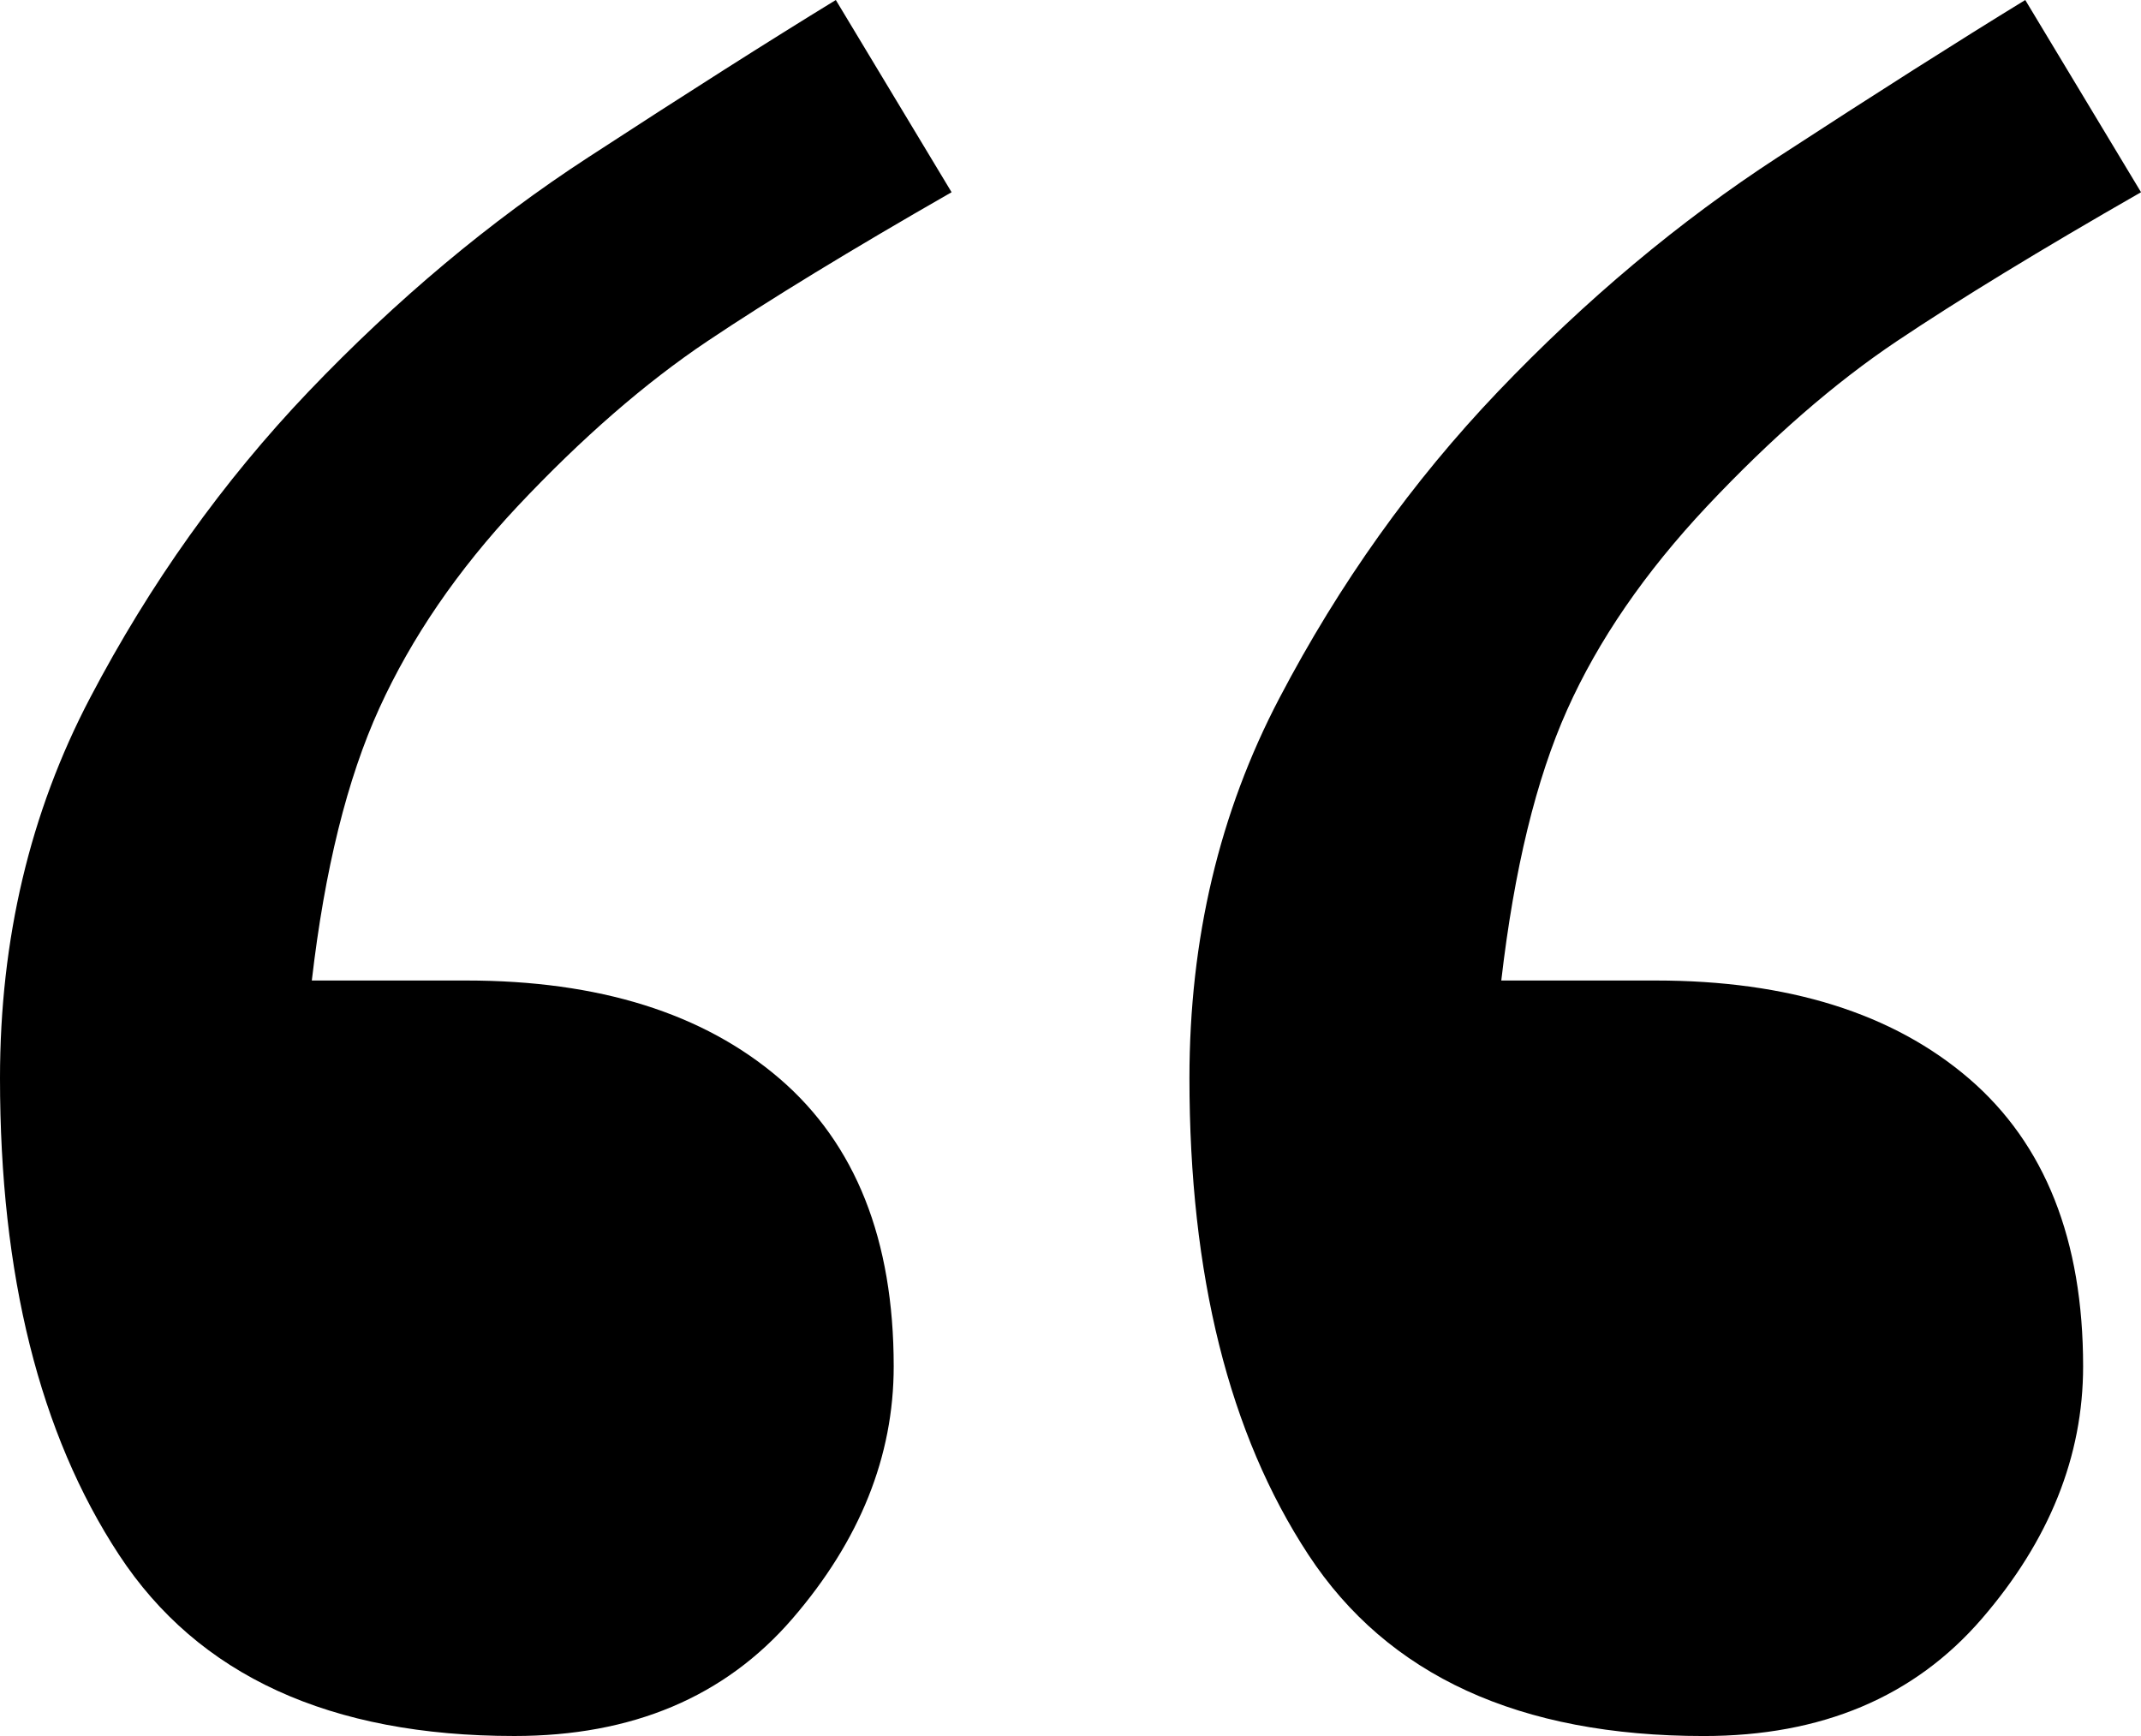
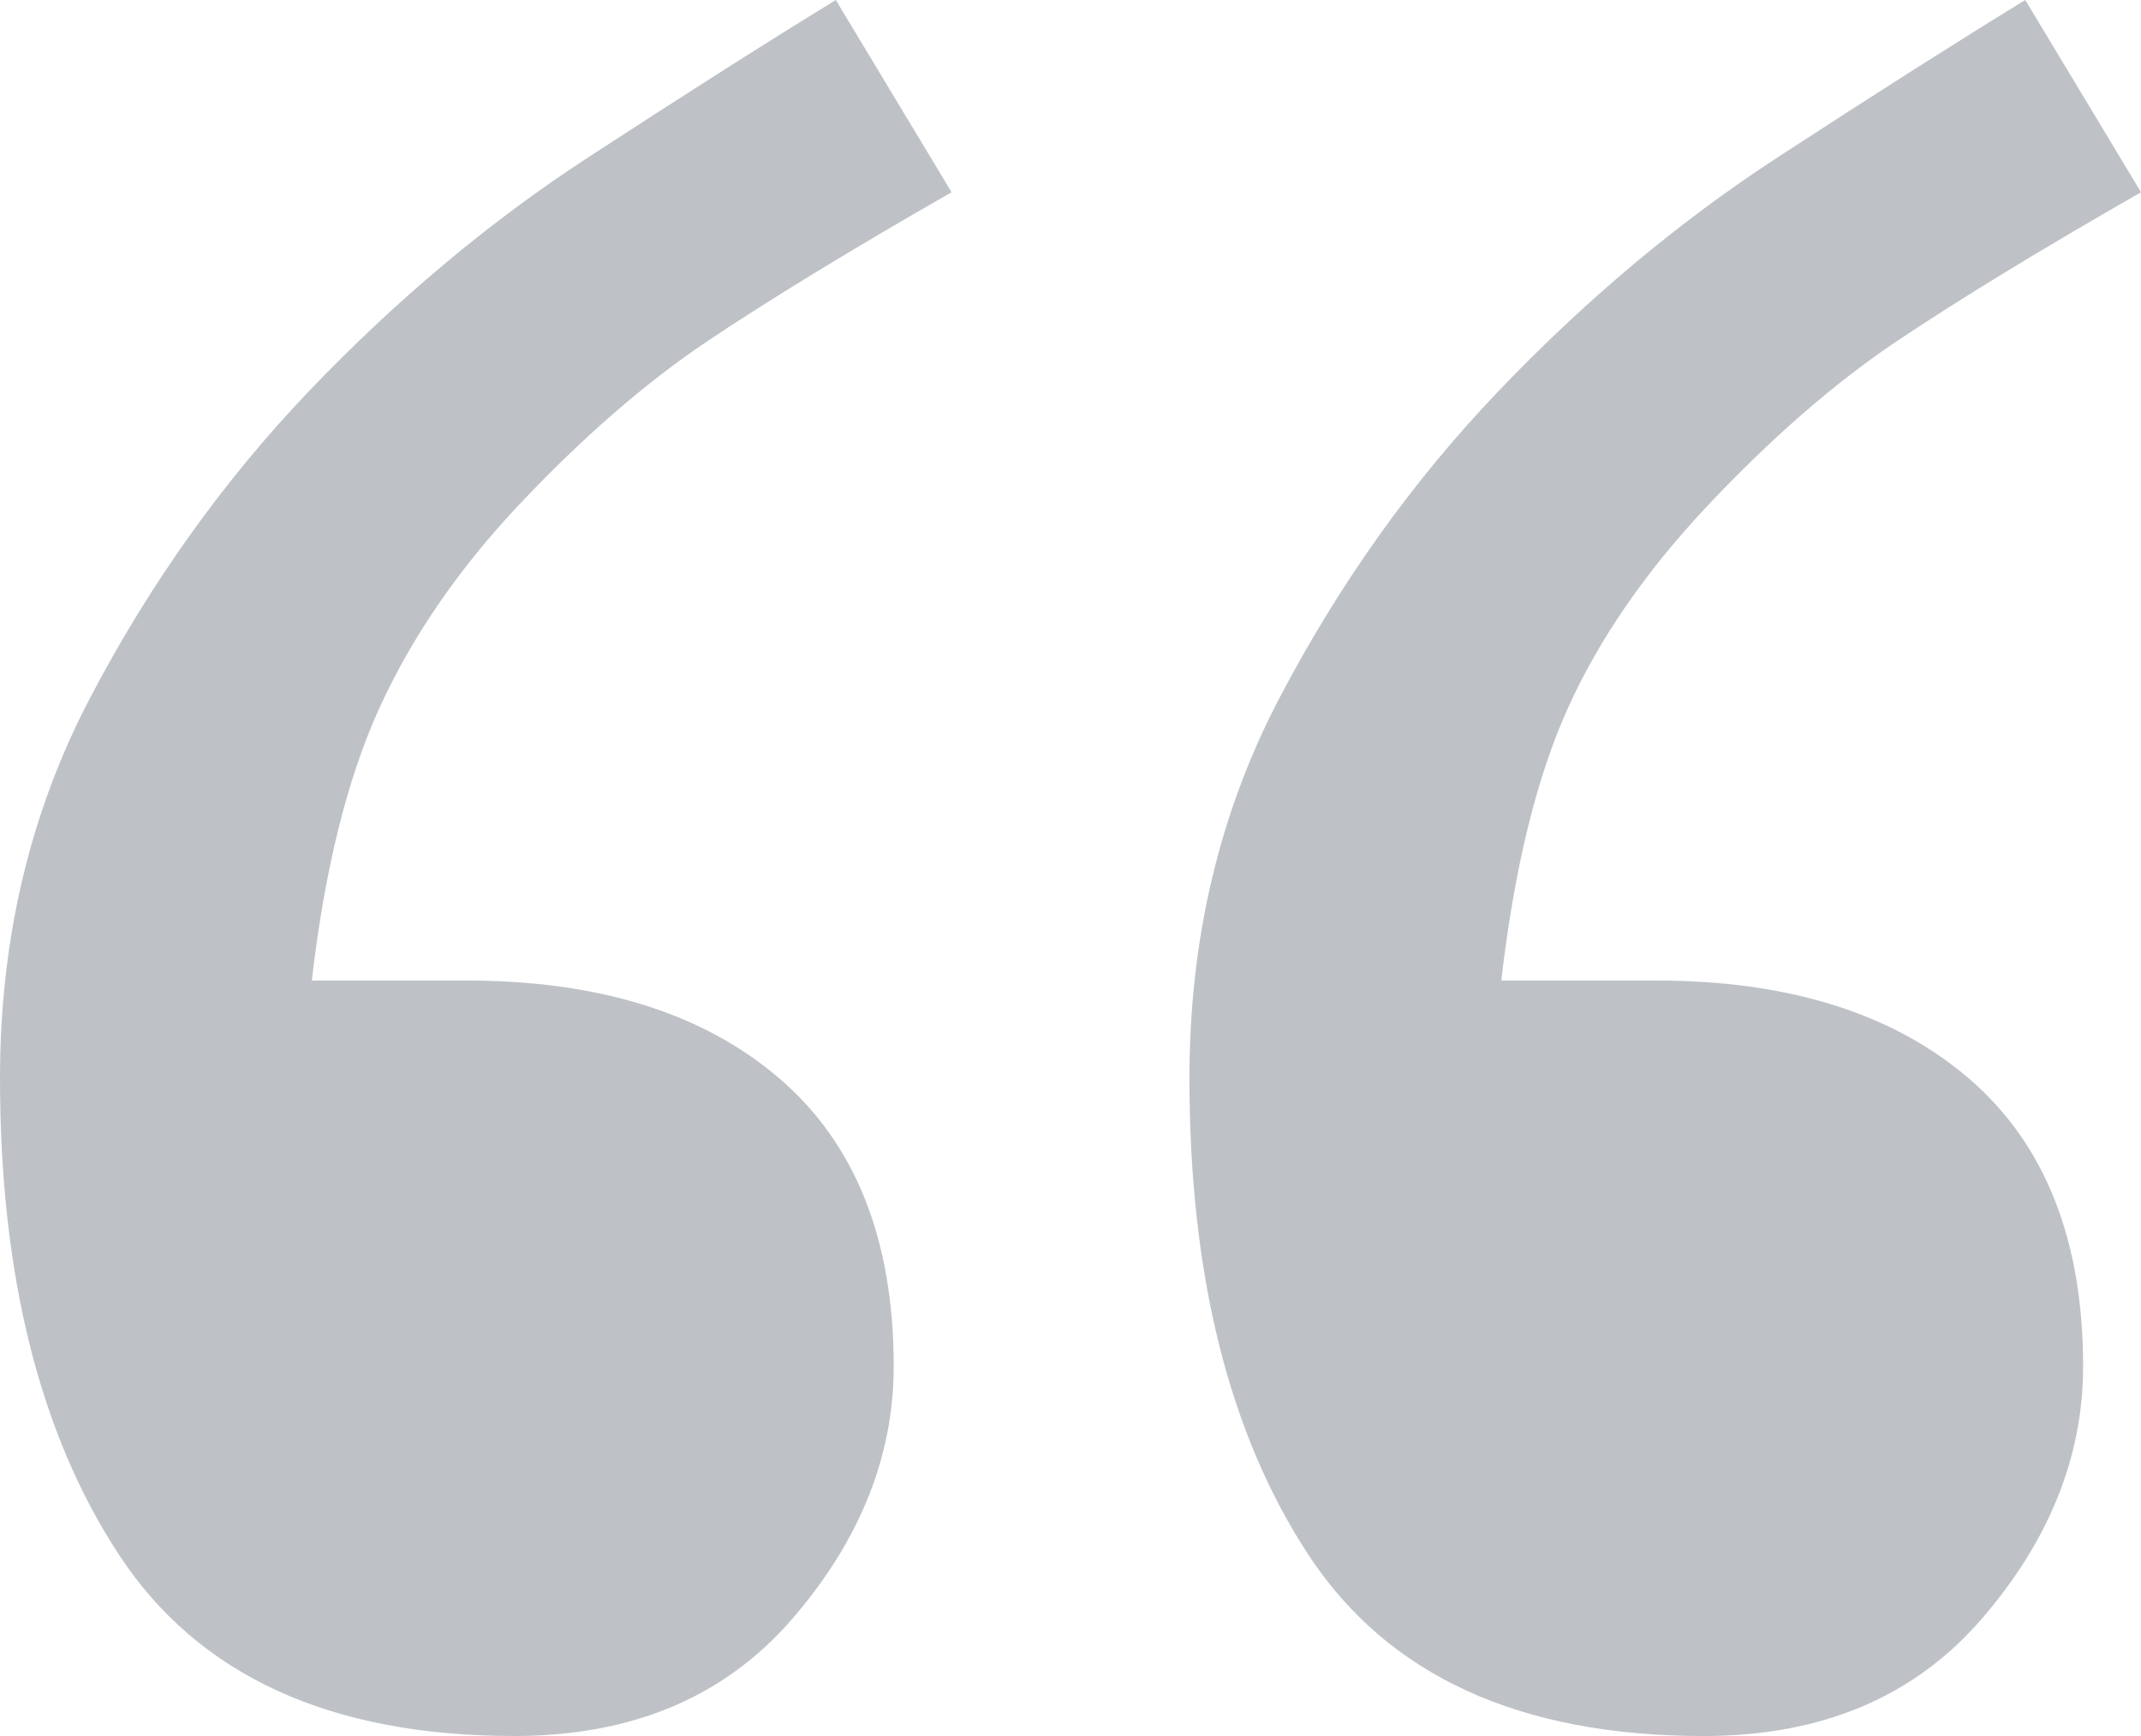
<svg xmlns="http://www.w3.org/2000/svg" version="1.0" id="Layer_1" x="0px" y="0px" width="78.673px" height="63.788px" viewBox="0 0 78.673 63.788" enable-background="new 0 0 78.673 63.788" xml:space="preserve">
-   <g>
-     <path d="M72.354,39.632c-2.797-2.401-6.636-3.604-11.518-3.604h-5.67c0.473-4.081,1.278-7.397,2.421-9.948   c1.141-2.551,2.854-5.044,5.139-7.477c2.363-2.51,4.685-4.531,6.97-6.063c2.283-1.53,5.274-3.356,8.978-5.477L74.42,0   c-2.441,1.495-5.474,3.42-9.096,5.779c-3.623,2.359-7.048,5.228-10.276,8.607c-3.151,3.302-5.83,7.056-8.033,11.261   c-2.206,4.204-3.308,8.861-3.308,13.97c0,7.232,1.456,13.07,4.371,17.511c2.913,4.44,7.755,6.661,14.529,6.661   c4.33,0,7.737-1.436,10.218-4.311s3.721-5.967,3.721-9.273C76.546,45.559,75.147,42.034,72.354,39.632z" />
-     <path d="M19.019,18.603c2.362-2.51,4.685-4.531,6.97-6.063c2.283-1.53,5.274-3.356,8.978-5.477L30.713,0   c-2.441,1.495-5.475,3.42-9.095,5.779c-3.624,2.359-7.05,5.228-10.278,8.607c-3.149,3.302-5.828,7.056-8.032,11.261   C1.103,29.851,0,34.508,0,39.616c0,7.232,1.457,13.07,4.371,17.511c2.912,4.44,7.756,6.661,14.529,6.661   c4.33,0,7.737-1.436,10.218-4.311c2.481-2.875,3.722-5.967,3.722-9.273c0-4.646-1.399-8.17-4.194-10.572   c-2.796-2.401-6.635-3.604-11.517-3.604h-5.671c0.473-4.081,1.3-7.416,2.481-10.007C15.12,23.432,16.812,20.958,19.019,18.603z" />
+   <defs id="defs11" />
+   <g id="g3" style="fill:#bec2c6;fill-opacity:1">
+     <path d="M72.354,39.632c-2.797-2.401-6.636-3.604-11.518-3.604h-5.67c0.473-4.081,1.278-7.397,2.421-9.948   c1.141-2.551,2.854-5.044,5.139-7.477c2.363-2.51,4.685-4.531,6.97-6.063c2.283-1.53,5.274-3.356,8.978-5.477L74.42,0   c-2.441,1.495-5.474,3.42-9.096,5.779c-3.623,2.359-7.048,5.228-10.276,8.607c-3.151,3.302-5.83,7.056-8.033,11.261   c-2.206,4.204-3.308,8.861-3.308,13.97c0,7.232,1.456,13.07,4.371,17.511c2.913,4.44,7.755,6.661,14.529,6.661   c4.33,0,7.737-1.436,10.218-4.311s3.721-5.967,3.721-9.273C76.546,45.559,75.147,42.034,72.354,39.632z" id="path5" style="fill:#bec2c6;fill-opacity:1" />
+     <path d="M19.019,18.603c2.362-2.51,4.685-4.531,6.97-6.063c2.283-1.53,5.274-3.356,8.978-5.477L30.713,0   c-2.441,1.495-5.475,3.42-9.095,5.779c-3.624,2.359-7.05,5.228-10.278,8.607c-3.149,3.302-5.828,7.056-8.032,11.261   C1.103,29.851,0,34.508,0,39.616c0,7.232,1.457,13.07,4.371,17.511c2.912,4.44,7.756,6.661,14.529,6.661   c4.33,0,7.737-1.436,10.218-4.311c2.481-2.875,3.722-5.967,3.722-9.273c0-4.646-1.399-8.17-4.194-10.572   c-2.796-2.401-6.635-3.604-11.517-3.604h-5.671c0.473-4.081,1.3-7.416,2.481-10.007C15.12,23.432,16.812,20.958,19.019,18.603z" id="path7" style="fill:#bec2c6;fill-opacity:1" />
  </g>
</svg>
